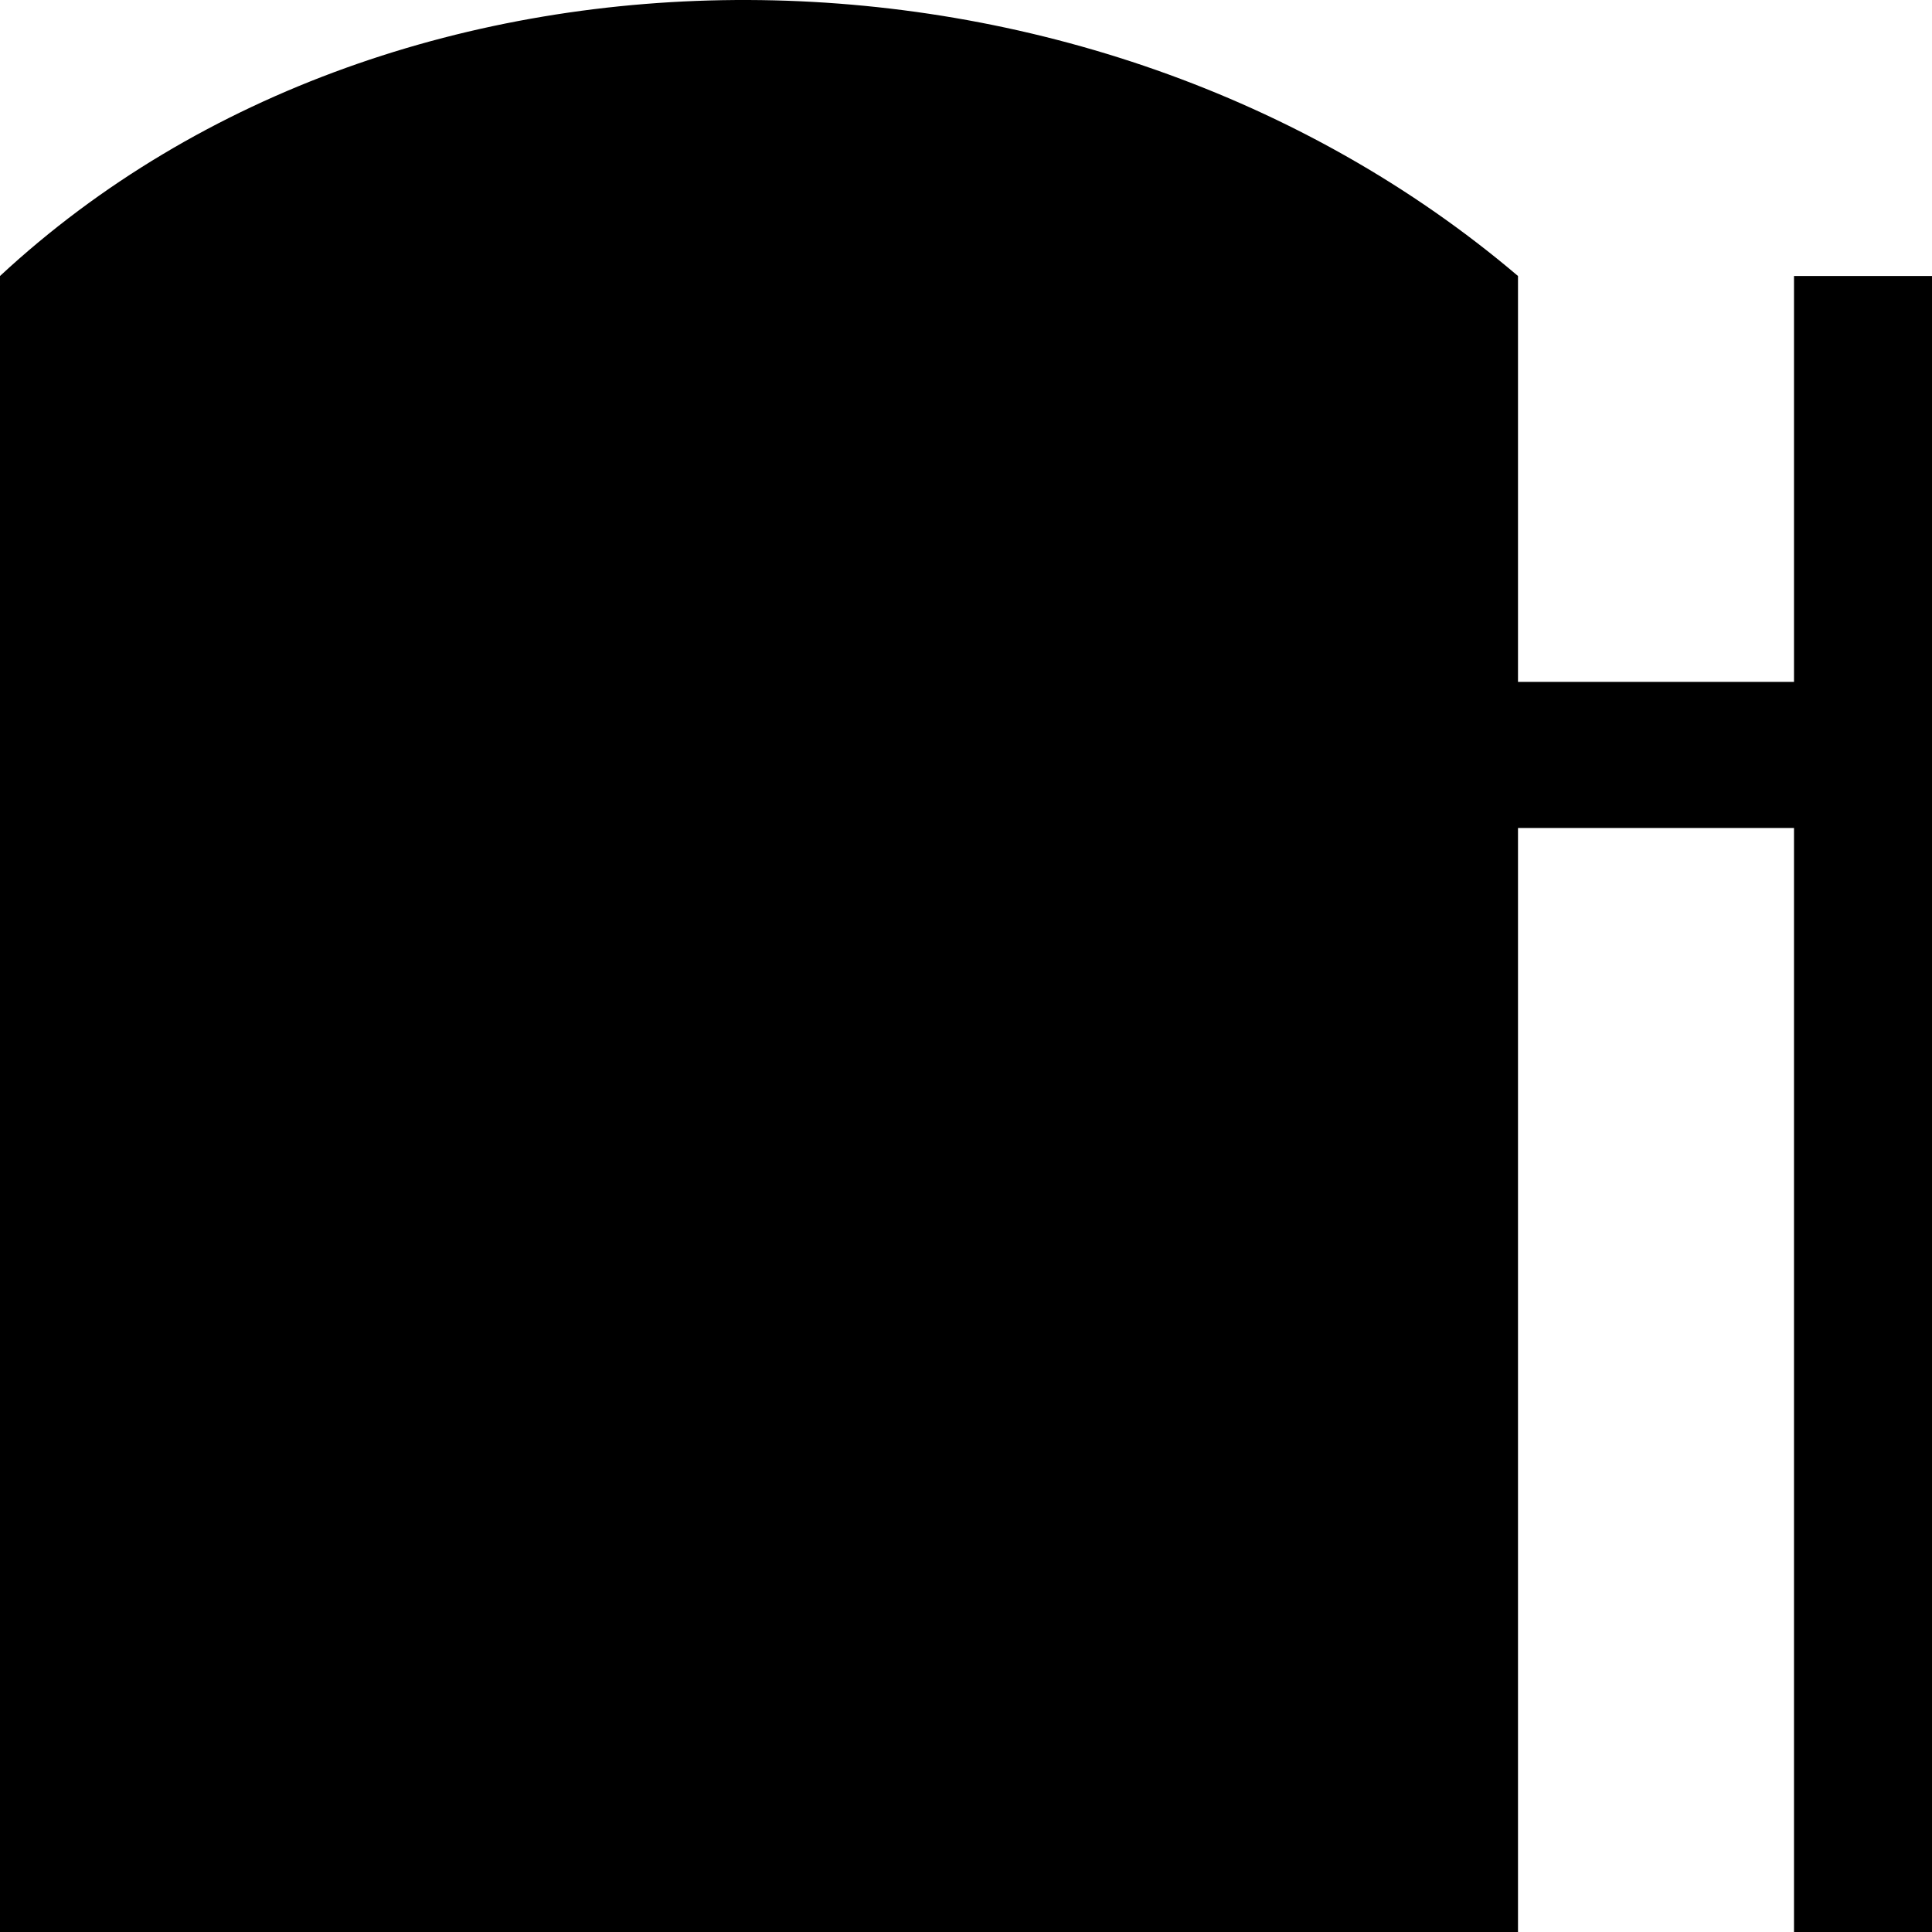
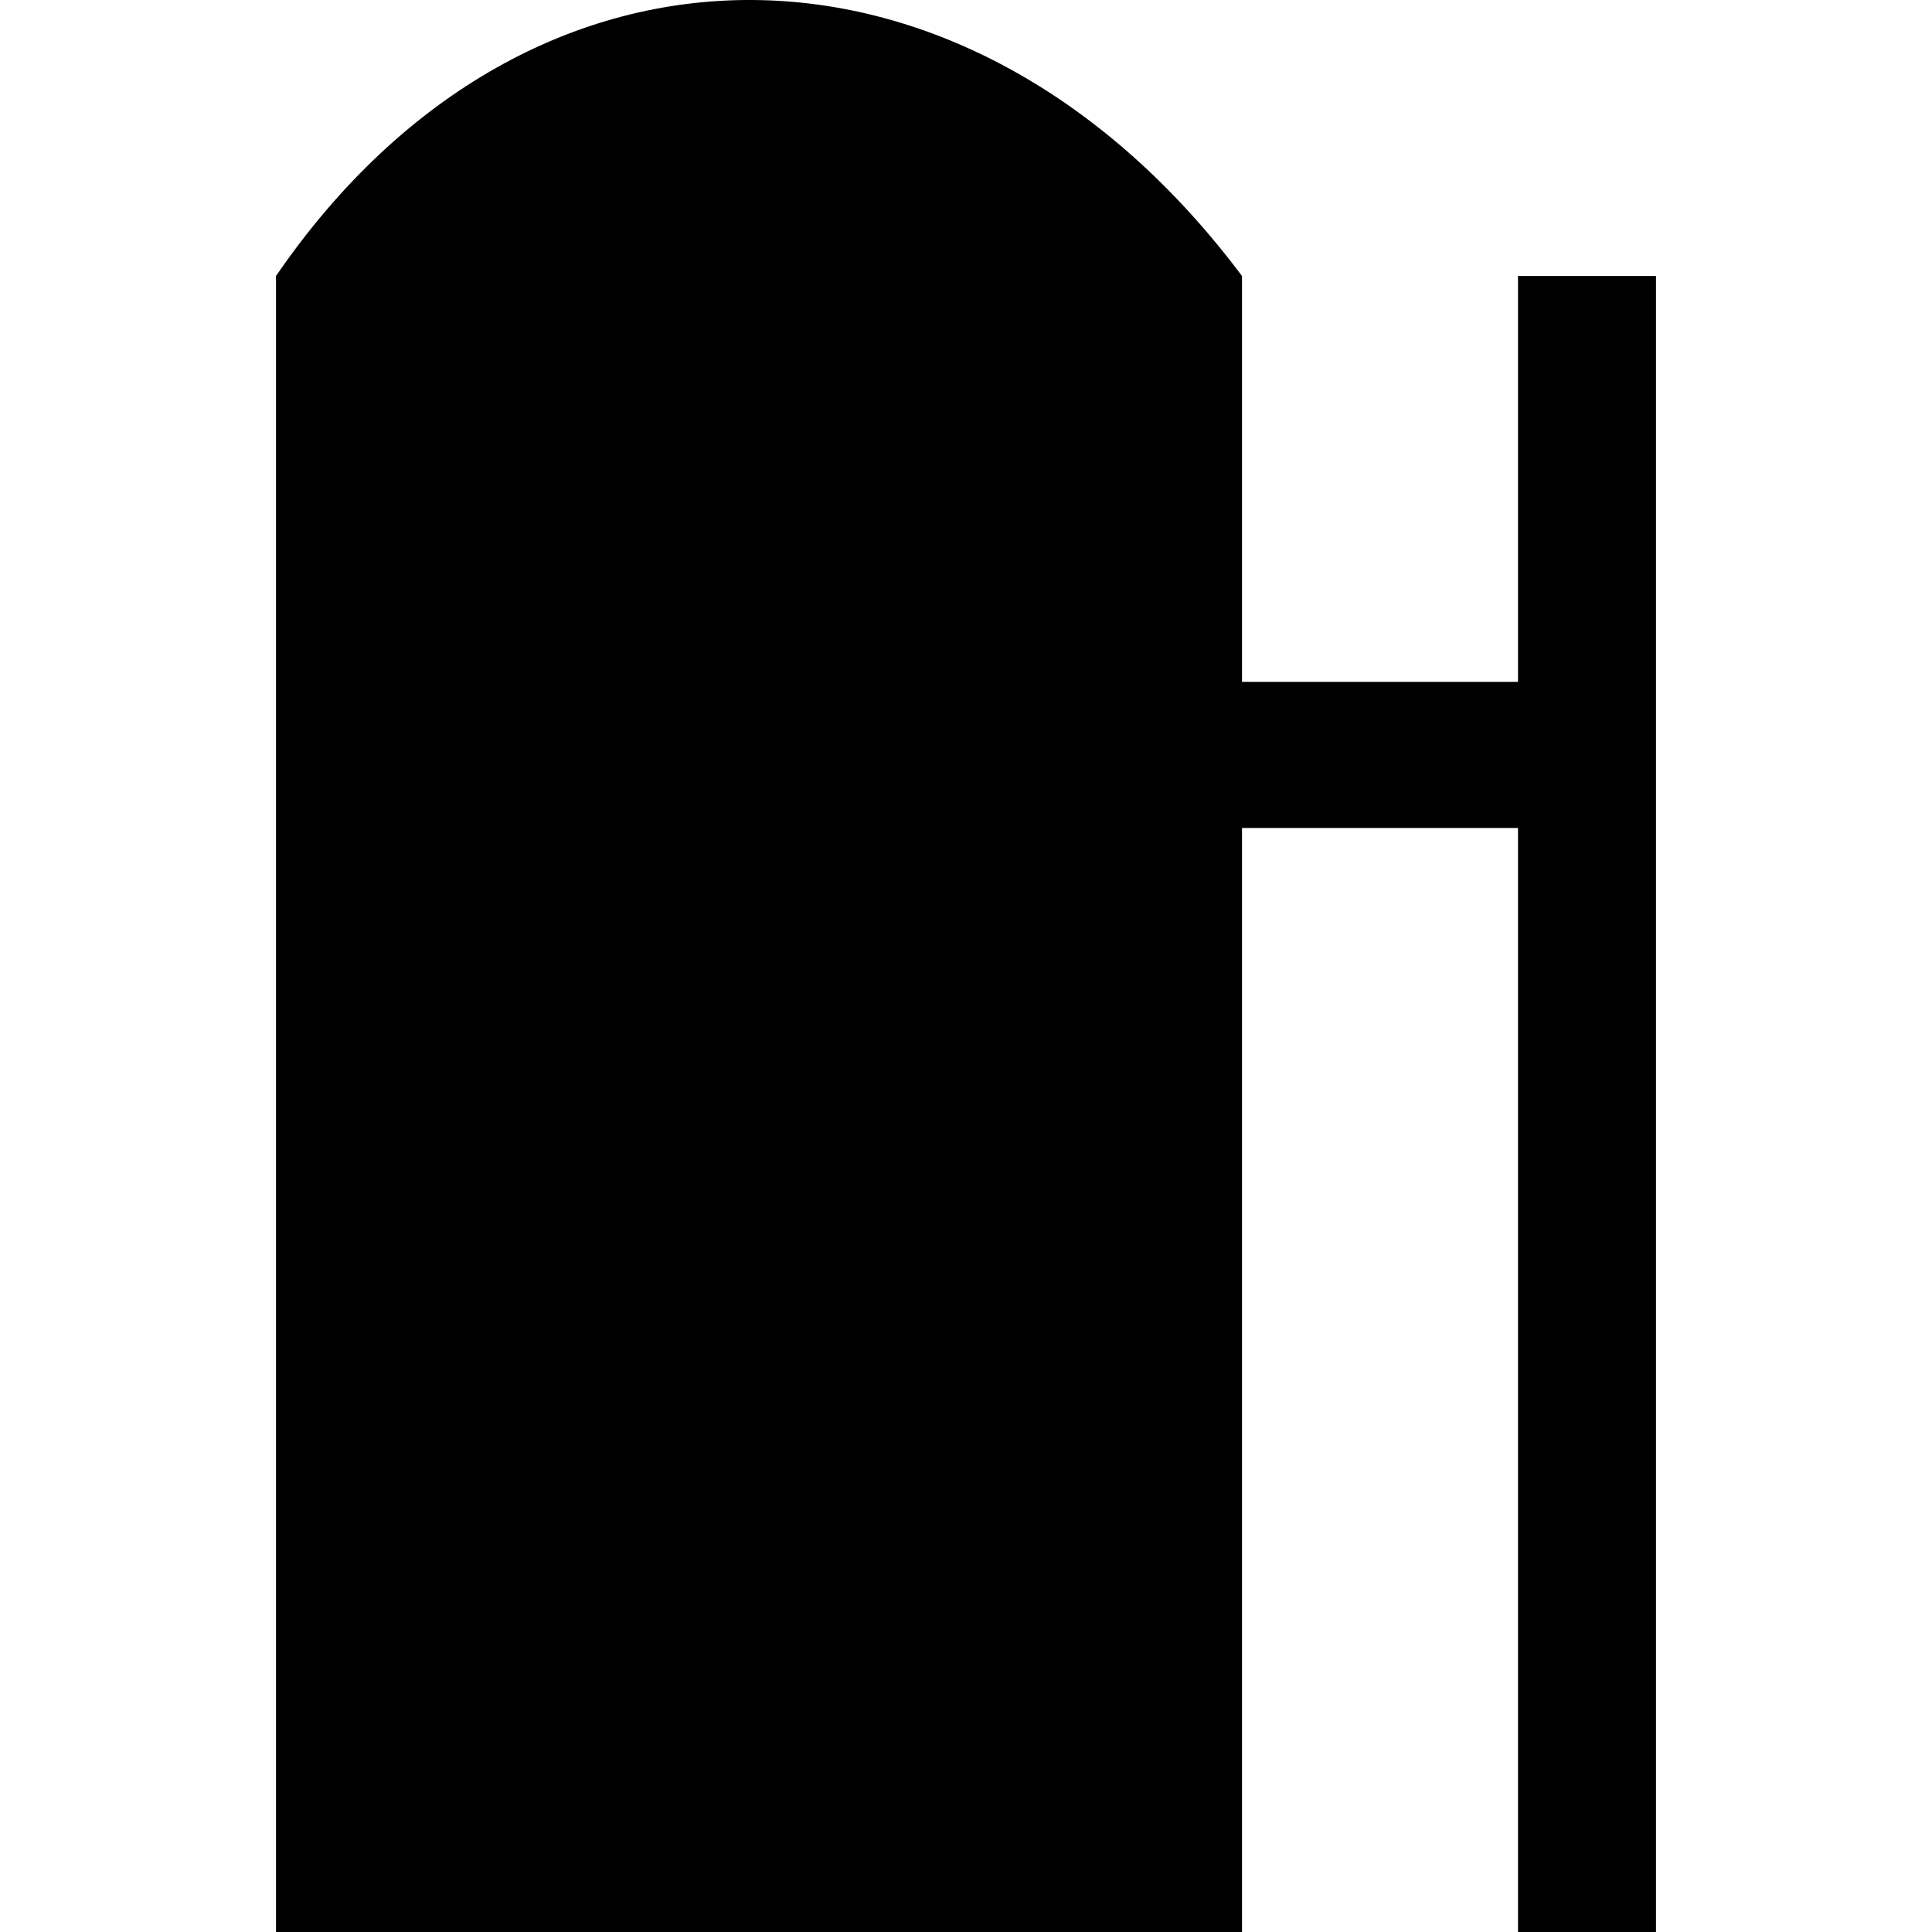
<svg xmlns="http://www.w3.org/2000/svg" viewBox="0 0 14 14" height="14" width="14" id="svg109" version="1.1">
  <defs id="defs113" />
-   <path id="rect4495" d="M 5.422 0 C 3.423 -0.007 1.451 0.653 0 2 L 0 14 L 11 14 L 11 6 L 13 6 L 13 14 L 14 14 L 14 2 L 13 2 L 13 4.941 L 11 4.941 L 11 2 C 9.445 0.679 7.421 0.007 5.422 0 z " style="opacity:1;fill:#000000;fill-opacity:1;fill-rule:evenodd;stroke:none;stroke-width:2.044;stroke-linecap:square;stroke-linejoin:miter;stroke-miterlimit:4;stroke-dasharray:none;stroke-opacity:1;paint-order:stroke fill markers" />
+   <path id="rect4498" d="M 5.451 0 C 4.179 -0.007 2.923 0.653 2 2 L 2 14 L 9 14 L 9 6 L 11 6 L 11 14 L 12 14 L 12 2 L 11 2 L 11 4.941 L 9 4.941 L 9 2 C 8.011 0.679 6.723 0.007 5.451 0 z " style="opacity:1;fill:#000000;fill-opacity:1;fill-rule:evenodd;stroke:none;stroke-width:1.253;stroke-linecap:square;stroke-linejoin:miter;stroke-miterlimit:4;stroke-dasharray:none;stroke-opacity:1;paint-order:stroke fill markers" />
</svg>
